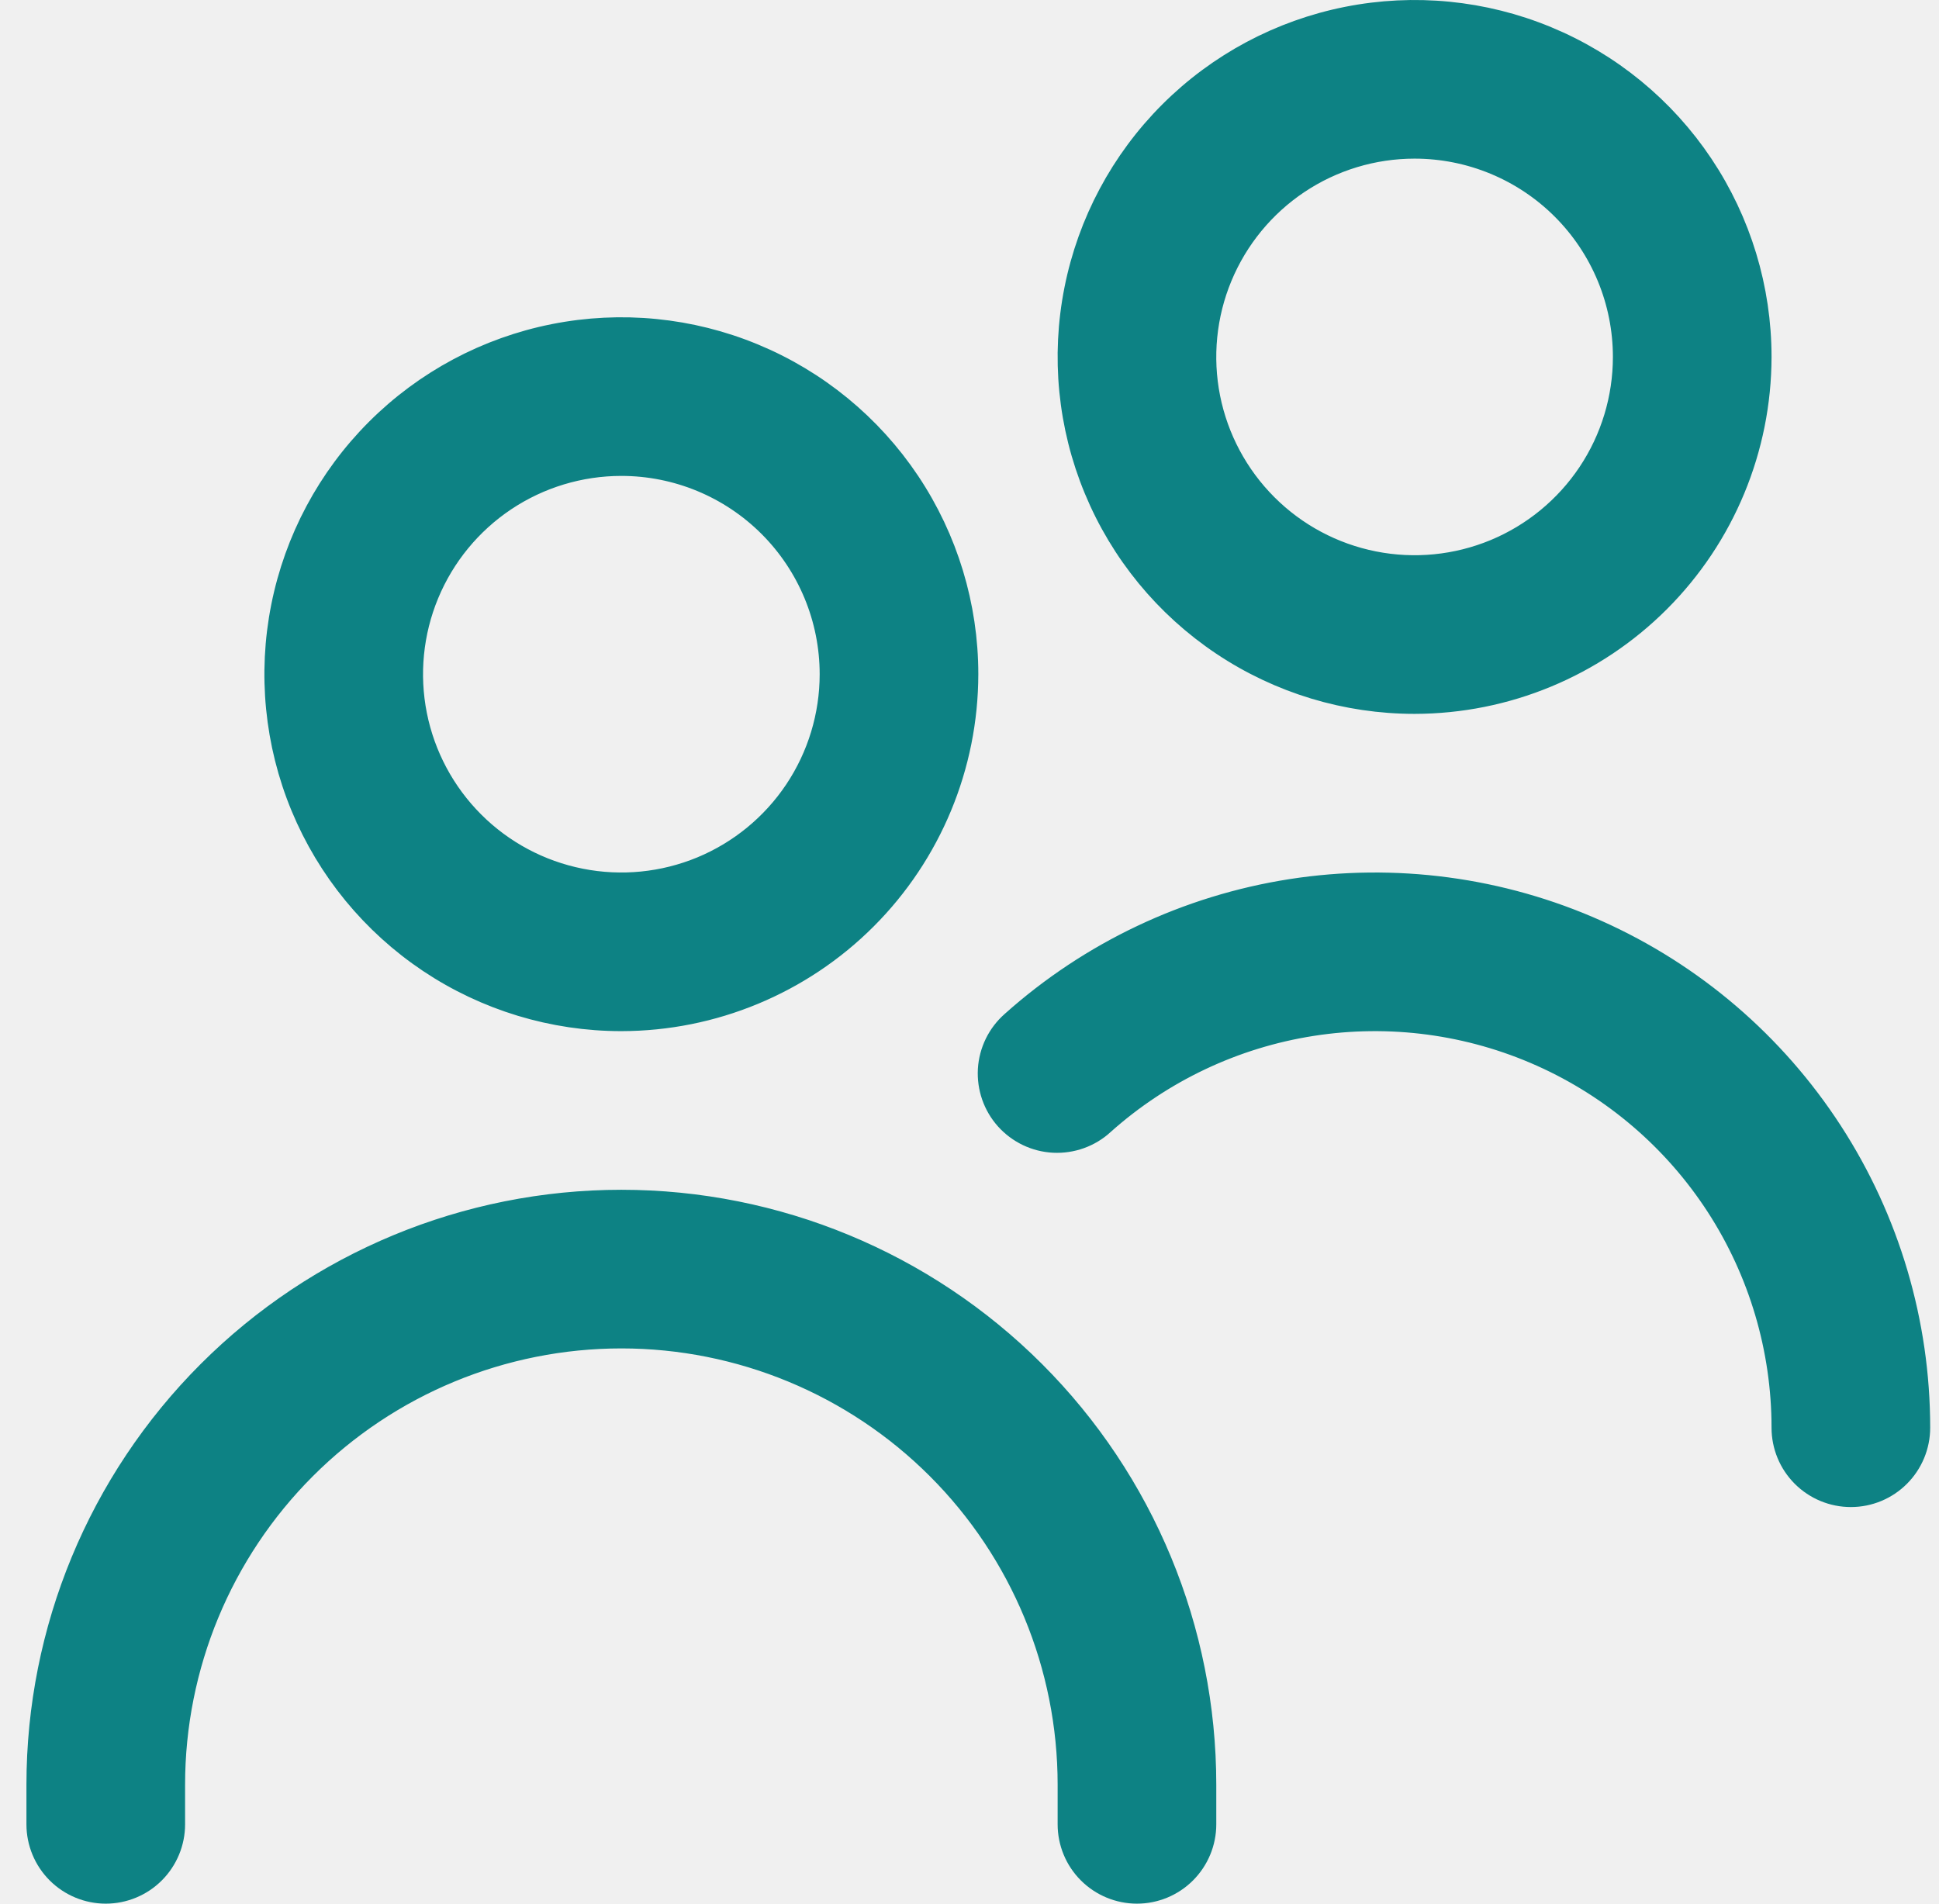
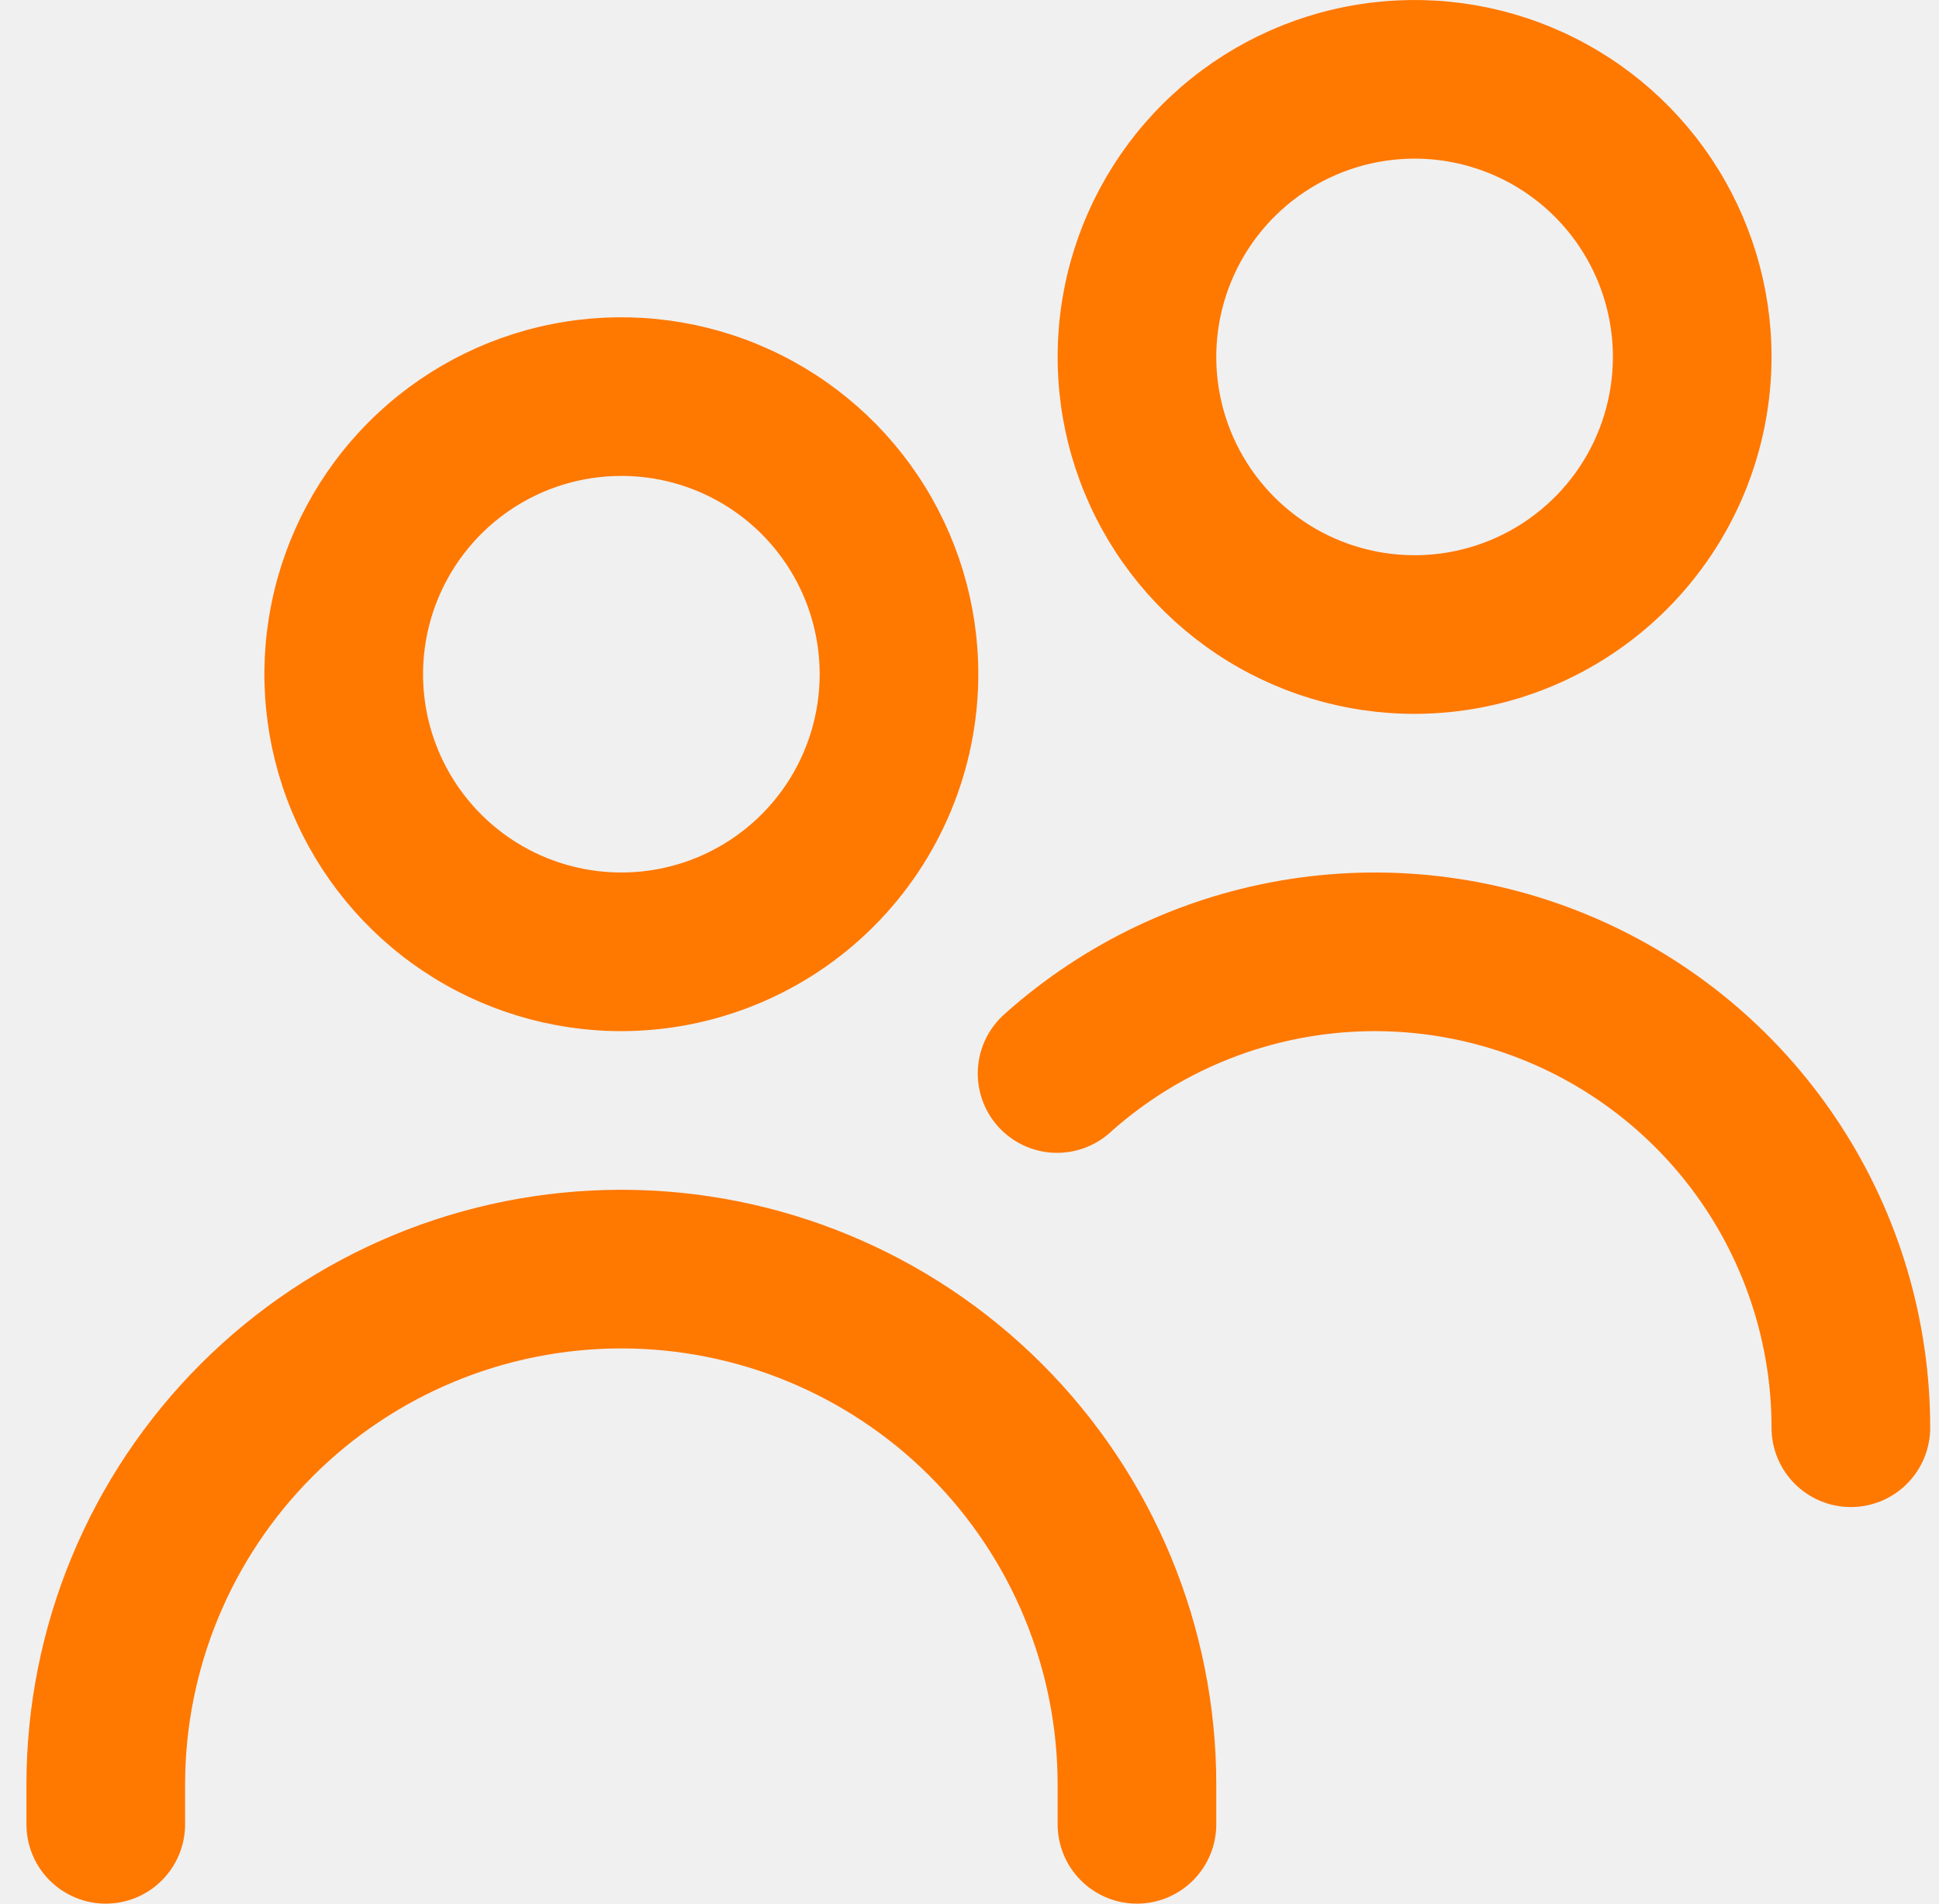
<svg xmlns="http://www.w3.org/2000/svg" width="55" height="54" viewBox="0 0 55 54" fill="none">
  <g clip-path="url(#clip0)">
-     <path d="M24.427 25.928C22.623 27.732 20.176 28.747 17.624 28.75C15.721 28.75 13.86 28.185 12.277 27.128C10.695 26.07 9.461 24.567 8.732 22.808C8.004 21.05 7.813 19.114 8.185 17.247C8.556 15.38 9.473 13.665 10.819 12.319C12.165 10.973 13.88 10.056 15.747 9.685C17.614 9.314 19.549 9.504 21.308 10.233C23.067 10.961 24.57 12.195 25.628 13.778C26.685 15.36 27.25 17.221 27.25 19.125C27.247 21.676 26.232 24.123 24.427 25.928ZM28.829 29.137L28.829 29.137L28.832 29.134C31.027 27.172 33.742 25.886 36.651 25.432C39.56 24.979 42.538 25.377 45.225 26.579C47.913 27.781 50.195 29.735 51.796 32.205C53.398 34.675 54.25 37.556 54.25 40.5C54.25 40.964 54.065 41.409 53.737 41.737C53.409 42.066 52.964 42.25 52.5 42.25C52.036 42.25 51.591 42.066 51.262 41.737C50.934 41.409 50.75 40.964 50.75 40.5C50.75 38.232 50.093 36.012 48.86 34.109C47.626 32.206 45.868 30.7 43.797 29.774C41.727 28.848 39.432 28.541 37.191 28.89C34.95 29.239 32.858 30.23 31.167 31.741L31.167 31.741L31.164 31.745C30.993 31.901 30.793 32.021 30.575 32.099C30.358 32.177 30.127 32.211 29.896 32.2C29.665 32.188 29.439 32.131 29.23 32.031C29.021 31.931 28.835 31.791 28.68 31.619C28.526 31.447 28.408 31.246 28.332 31.028C28.256 30.809 28.224 30.578 28.237 30.347C28.251 30.116 28.311 29.891 28.412 29.683C28.514 29.475 28.655 29.29 28.829 29.137ZM40.125 19.75C38.221 19.75 36.36 19.186 34.778 18.128C33.195 17.07 31.961 15.567 31.233 13.808C30.504 12.05 30.313 10.114 30.685 8.247C31.056 6.38 31.973 4.665 33.319 3.319C34.665 1.973 36.38 1.056 38.247 0.685C40.114 0.314 42.049 0.504 43.808 1.233C45.567 1.961 47.07 3.195 48.128 4.778C49.185 6.36 49.75 8.221 49.75 10.124C49.747 12.676 48.732 15.123 46.927 16.928C45.123 18.732 42.677 19.747 40.125 19.75ZM17.625 13C16.413 13 15.229 13.359 14.222 14.032C13.215 14.705 12.43 15.662 11.966 16.781C11.502 17.9 11.381 19.132 11.617 20.32C11.854 21.508 12.437 22.599 13.294 23.456C14.15 24.313 15.242 24.896 16.43 25.132C17.618 25.369 18.85 25.247 19.969 24.784C21.088 24.32 22.044 23.535 22.718 22.528C23.391 21.521 23.75 20.336 23.75 19.125C23.75 17.501 23.105 15.943 21.956 14.794C20.807 13.645 19.249 13 17.625 13ZM34 50.625V51.75C34 52.214 33.815 52.659 33.487 52.987C33.159 53.316 32.714 53.5 32.25 53.5C31.786 53.5 31.341 53.316 31.012 52.987C30.684 52.659 30.5 52.214 30.5 51.75V50.625C30.5 47.21 29.143 43.935 26.729 41.521C24.314 39.106 21.04 37.75 17.625 37.75C14.21 37.75 10.935 39.106 8.521 41.521C6.106 43.935 4.75 47.21 4.75 50.625V51.75C4.75 52.214 4.565 52.659 4.237 52.987C3.909 53.316 3.464 53.5 3 53.5C2.536 53.5 2.091 53.316 1.762 52.987C1.434 52.659 1.25 52.214 1.25 51.75V50.625C1.25 46.282 2.975 42.117 6.046 39.046C9.117 35.975 13.282 34.25 17.625 34.25C21.968 34.25 26.133 35.975 29.204 39.046C32.275 42.117 34 46.282 34 50.625ZM40.125 4C38.913 4 37.729 4.359 36.722 5.032C35.715 5.705 34.93 6.662 34.466 7.781C34.002 8.9 33.881 10.132 34.117 11.32C34.354 12.508 34.937 13.599 35.794 14.456C36.65 15.313 37.742 15.896 38.93 16.132C40.118 16.369 41.35 16.247 42.469 15.784C43.588 15.32 44.544 14.535 45.218 13.528C45.891 12.521 46.25 11.336 46.25 10.125C46.25 8.501 45.605 6.943 44.456 5.794C43.307 4.645 41.749 4 40.125 4Z" fill="#0D8284" stroke="#0D8284" />
+     <path d="M24.427 25.928C22.623 27.732 20.176 28.747 17.624 28.75C15.721 28.75 13.86 28.185 12.277 27.128C10.695 26.07 9.461 24.567 8.732 22.808C8.004 21.05 7.813 19.114 8.185 17.247C8.556 15.38 9.473 13.665 10.819 12.319C12.165 10.973 13.88 10.056 15.747 9.685C17.614 9.314 19.549 9.504 21.308 10.233C23.067 10.961 24.57 12.195 25.628 13.778C26.685 15.36 27.25 17.221 27.25 19.125C27.247 21.676 26.232 24.123 24.427 25.928ZM28.829 29.137L28.829 29.137L28.832 29.134C31.027 27.172 33.742 25.886 36.651 25.432C39.56 24.979 42.538 25.377 45.225 26.579C47.913 27.781 50.195 29.735 51.796 32.205C53.398 34.675 54.25 37.556 54.25 40.5C54.25 40.964 54.065 41.409 53.737 41.737C53.409 42.066 52.964 42.25 52.5 42.25C52.036 42.25 51.591 42.066 51.262 41.737C50.934 41.409 50.75 40.964 50.75 40.5C50.75 38.232 50.093 36.012 48.86 34.109C47.626 32.206 45.868 30.7 43.797 29.774C41.727 28.848 39.432 28.541 37.191 28.89C34.95 29.239 32.858 30.23 31.167 31.741L31.167 31.741L31.164 31.745C30.993 31.901 30.793 32.021 30.575 32.099C30.358 32.177 30.127 32.211 29.896 32.2C29.665 32.188 29.439 32.131 29.23 32.031C29.021 31.931 28.835 31.791 28.68 31.619C28.526 31.447 28.408 31.246 28.332 31.028C28.256 30.809 28.224 30.578 28.237 30.347C28.251 30.116 28.311 29.891 28.412 29.683C28.514 29.475 28.655 29.29 28.829 29.137ZM40.125 19.75C38.221 19.75 36.36 19.186 34.778 18.128C33.195 17.07 31.961 15.567 31.233 13.808C30.504 12.05 30.313 10.114 30.685 8.247C31.056 6.38 31.973 4.665 33.319 3.319C34.665 1.973 36.38 1.056 38.247 0.685C40.114 0.314 42.049 0.504 43.808 1.233C45.567 1.961 47.07 3.195 48.128 4.778C49.185 6.36 49.75 8.221 49.75 10.124C49.747 12.676 48.732 15.123 46.927 16.928C45.123 18.732 42.677 19.747 40.125 19.75ZM17.625 13C16.413 13 15.229 13.359 14.222 14.032C13.215 14.705 12.43 15.662 11.966 16.781C11.502 17.9 11.381 19.132 11.617 20.32C11.854 21.508 12.437 22.599 13.294 23.456C14.15 24.313 15.242 24.896 16.43 25.132C17.618 25.369 18.85 25.247 19.969 24.784C21.088 24.32 22.044 23.535 22.718 22.528C23.391 21.521 23.75 20.336 23.75 19.125C23.75 17.501 23.105 15.943 21.956 14.794C20.807 13.645 19.249 13 17.625 13ZM34 50.625V51.75C34 52.214 33.815 52.659 33.487 52.987C33.159 53.316 32.714 53.5 32.25 53.5C31.786 53.5 31.341 53.316 31.012 52.987C30.684 52.659 30.5 52.214 30.5 51.75V50.625C30.5 47.21 29.143 43.935 26.729 41.521C24.314 39.106 21.04 37.75 17.625 37.75C14.21 37.75 10.935 39.106 8.521 41.521C6.106 43.935 4.75 47.21 4.75 50.625V51.75C4.75 52.214 4.565 52.659 4.237 52.987C3.909 53.316 3.464 53.5 3 53.5C2.536 53.5 2.091 53.316 1.762 52.987C1.434 52.659 1.25 52.214 1.25 51.75V50.625C1.25 46.282 2.975 42.117 6.046 39.046C9.117 35.975 13.282 34.25 17.625 34.25C21.968 34.25 26.133 35.975 29.204 39.046C32.275 42.117 34 46.282 34 50.625ZM40.125 4C38.913 4 37.729 4.359 36.722 5.032C35.715 5.705 34.93 6.662 34.466 7.781C34.002 8.9 33.881 10.132 34.117 11.32C34.354 12.508 34.937 13.599 35.794 14.456C36.65 15.313 37.742 15.896 38.93 16.132C40.118 16.369 41.35 16.247 42.469 15.784C43.588 15.32 44.544 14.535 45.218 13.528C45.891 12.521 46.25 11.336 46.25 10.125C46.25 8.501 45.605 6.943 44.456 5.794C43.307 4.645 41.749 4 40.125 4Z" fill="#ff7800" stroke="#ff7800" />
  </g>
  <defs>
    <clipPath id="clip0">
      <rect width="54" height="54" fill="white" transform="translate(0.749817)" />
    </clipPath>
  </defs>
</svg>
